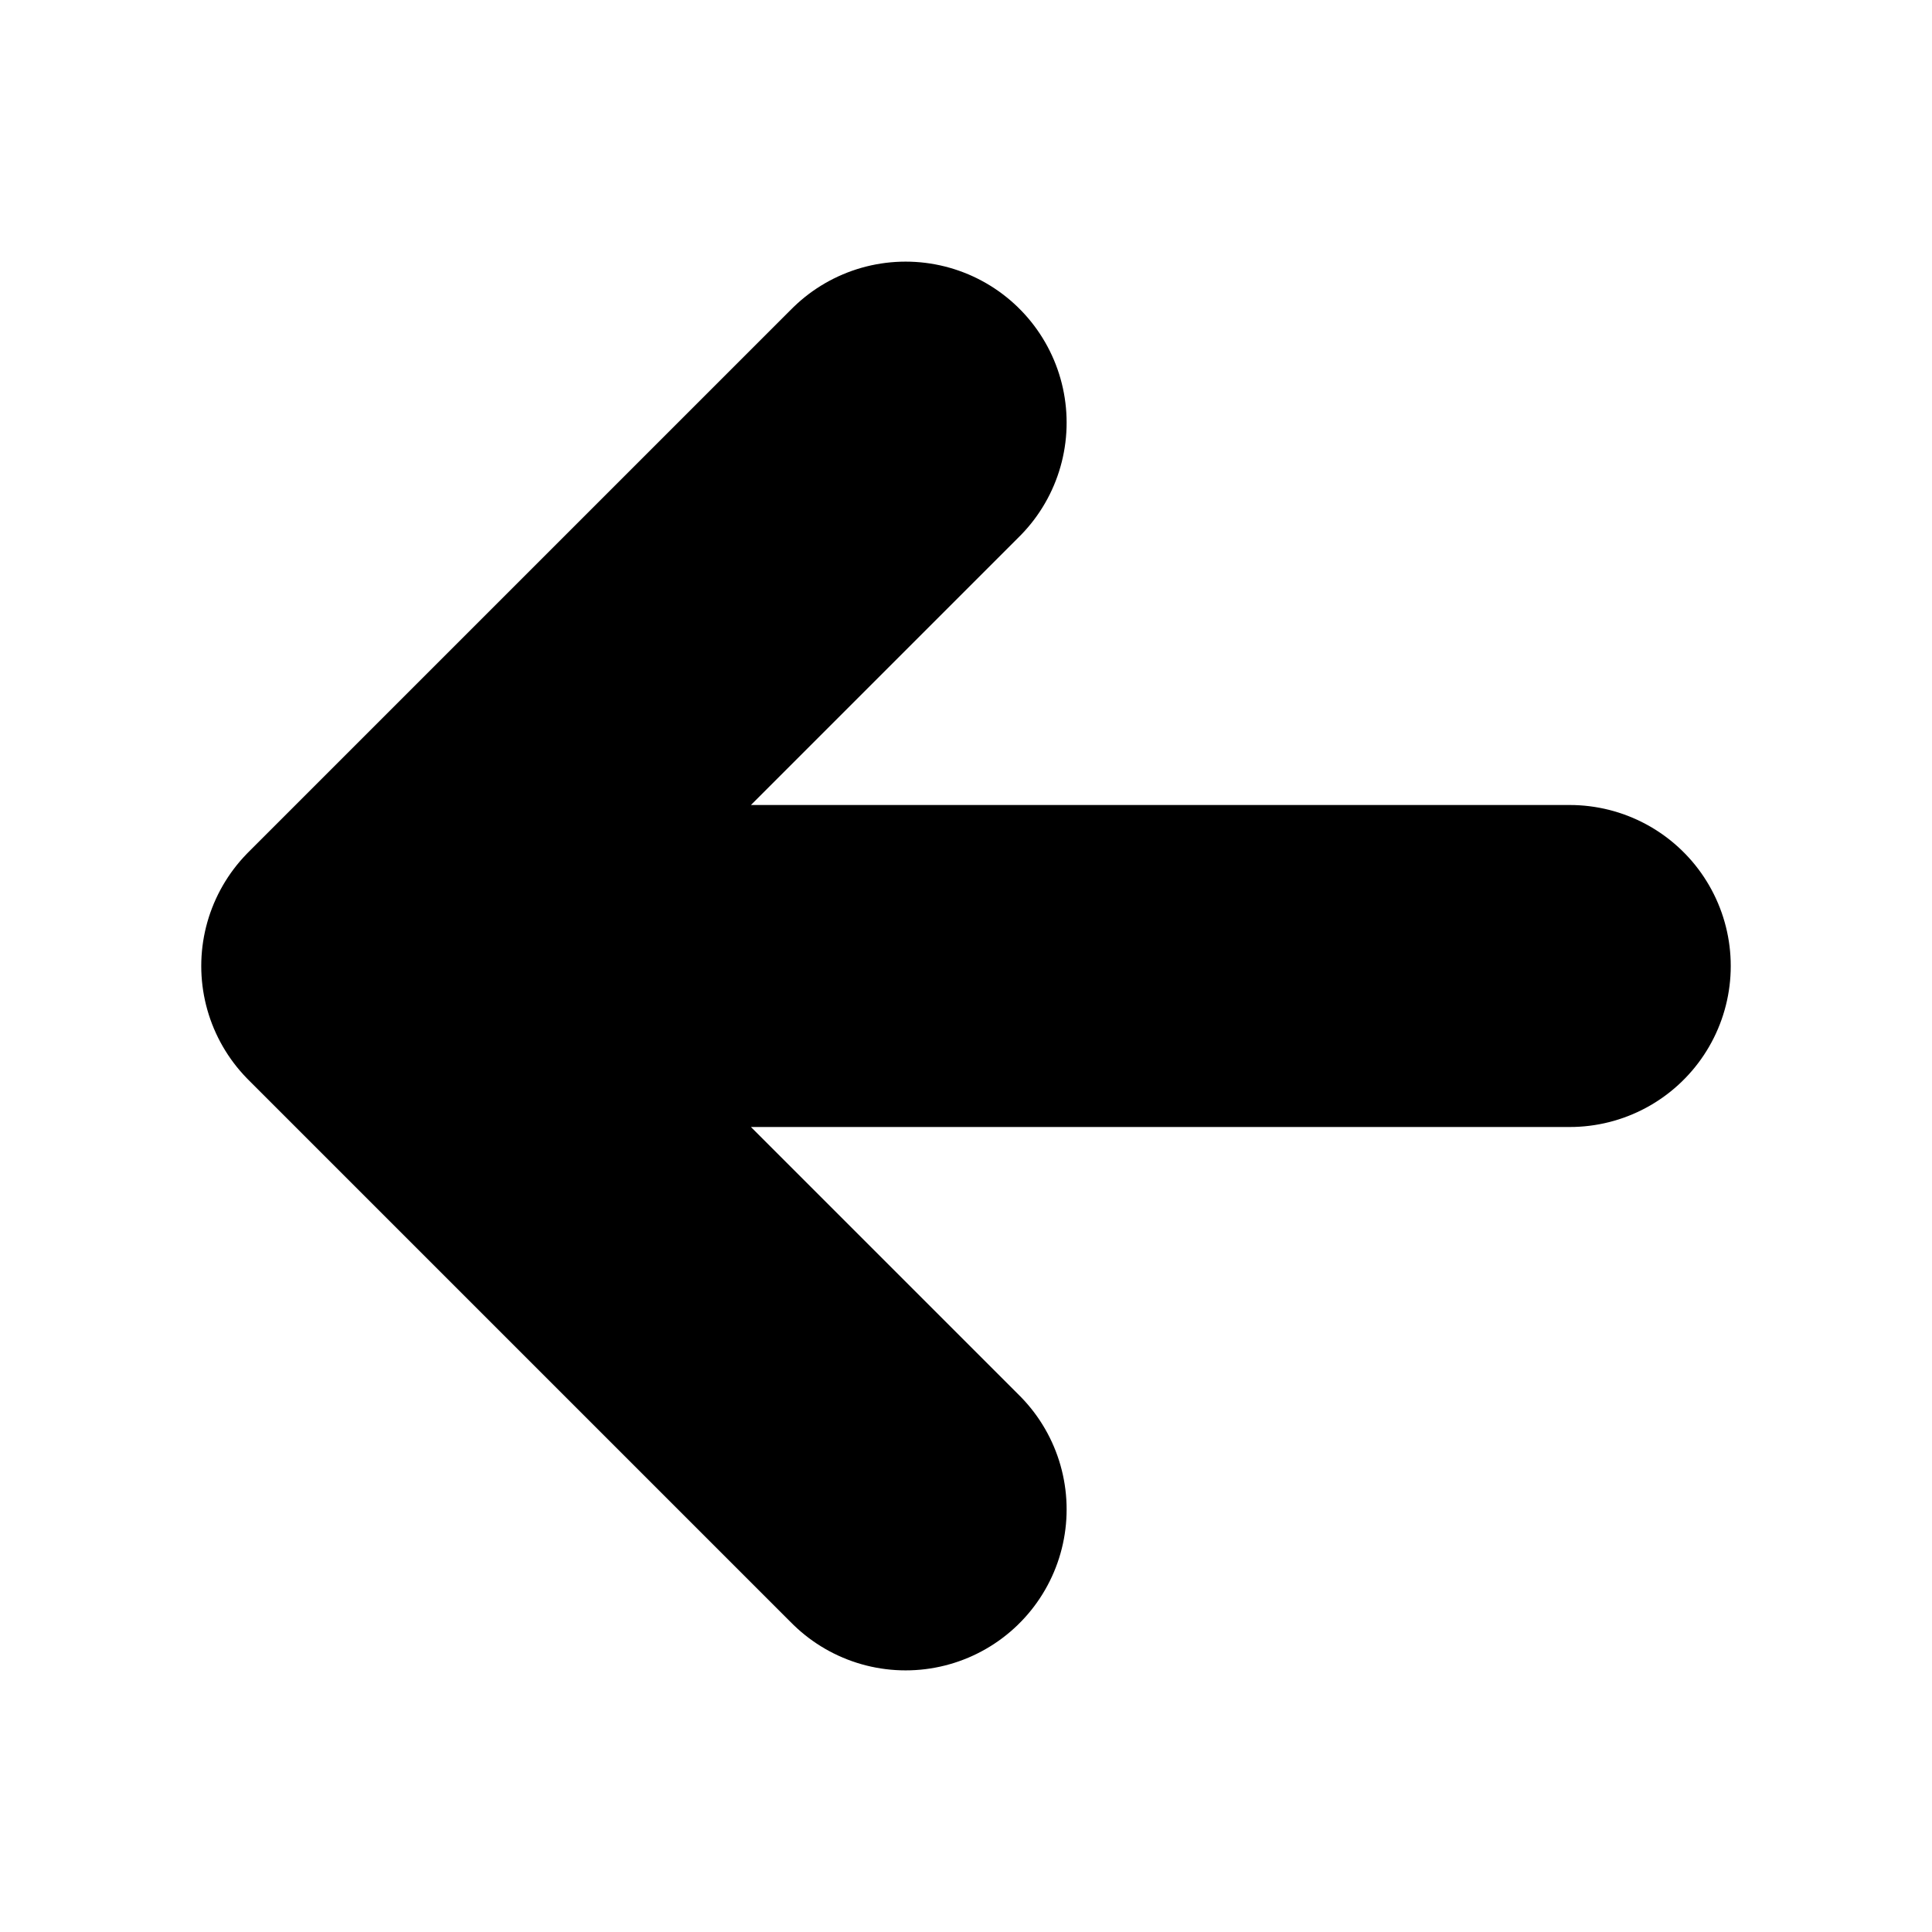
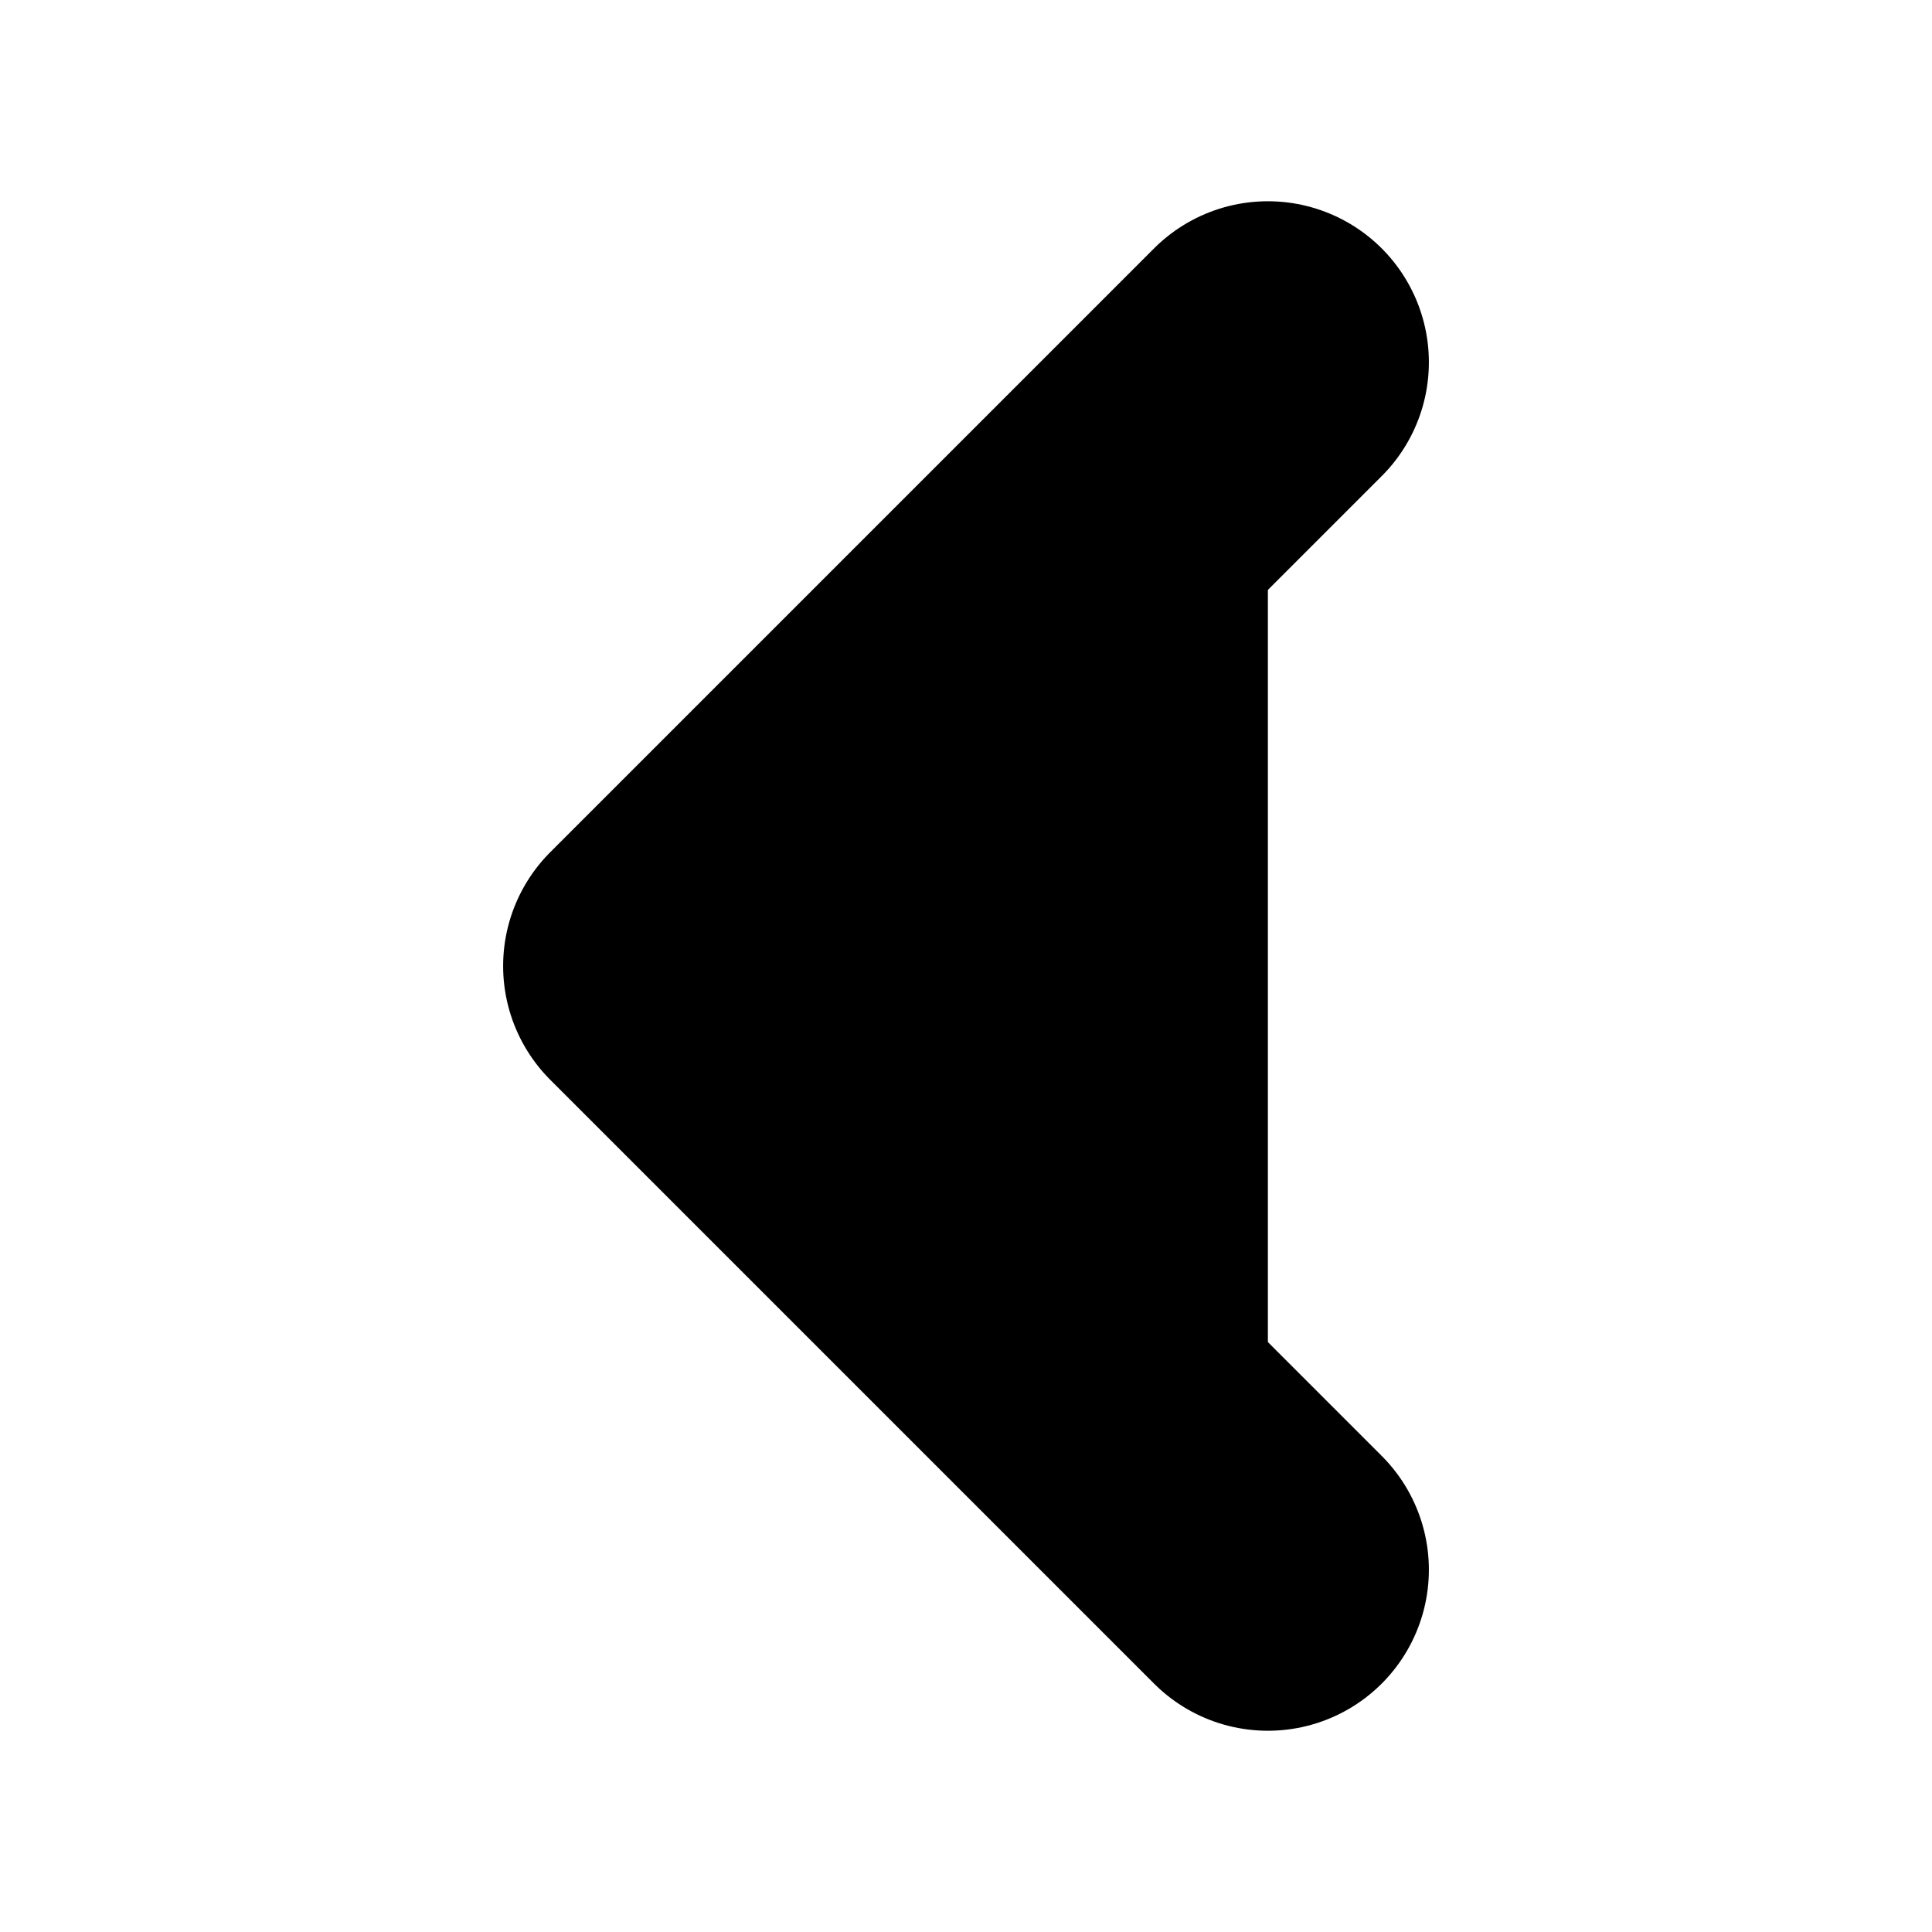
- <svg xmlns="http://www.w3.org/2000/svg" viewBox="0 0 24 24" fill="none">
-   <path d="M19.5 12H4.5M4.5 12L11.25 18.75M4.5 12L11.25 5.25" stroke="currentColor" stroke-width="4" stroke-linecap="round" stroke-linejoin="round" />
+ <svg xmlns="http://www.w3.org/2000/svg" viewBox="0 0 24 24" fill="currentColor">
+   <path d="M15.75 19.5L8.25 12L15.75 4.5" stroke="currentColor" stroke-width="4" stroke-linecap="round" stroke-linejoin="round" />
</svg>
